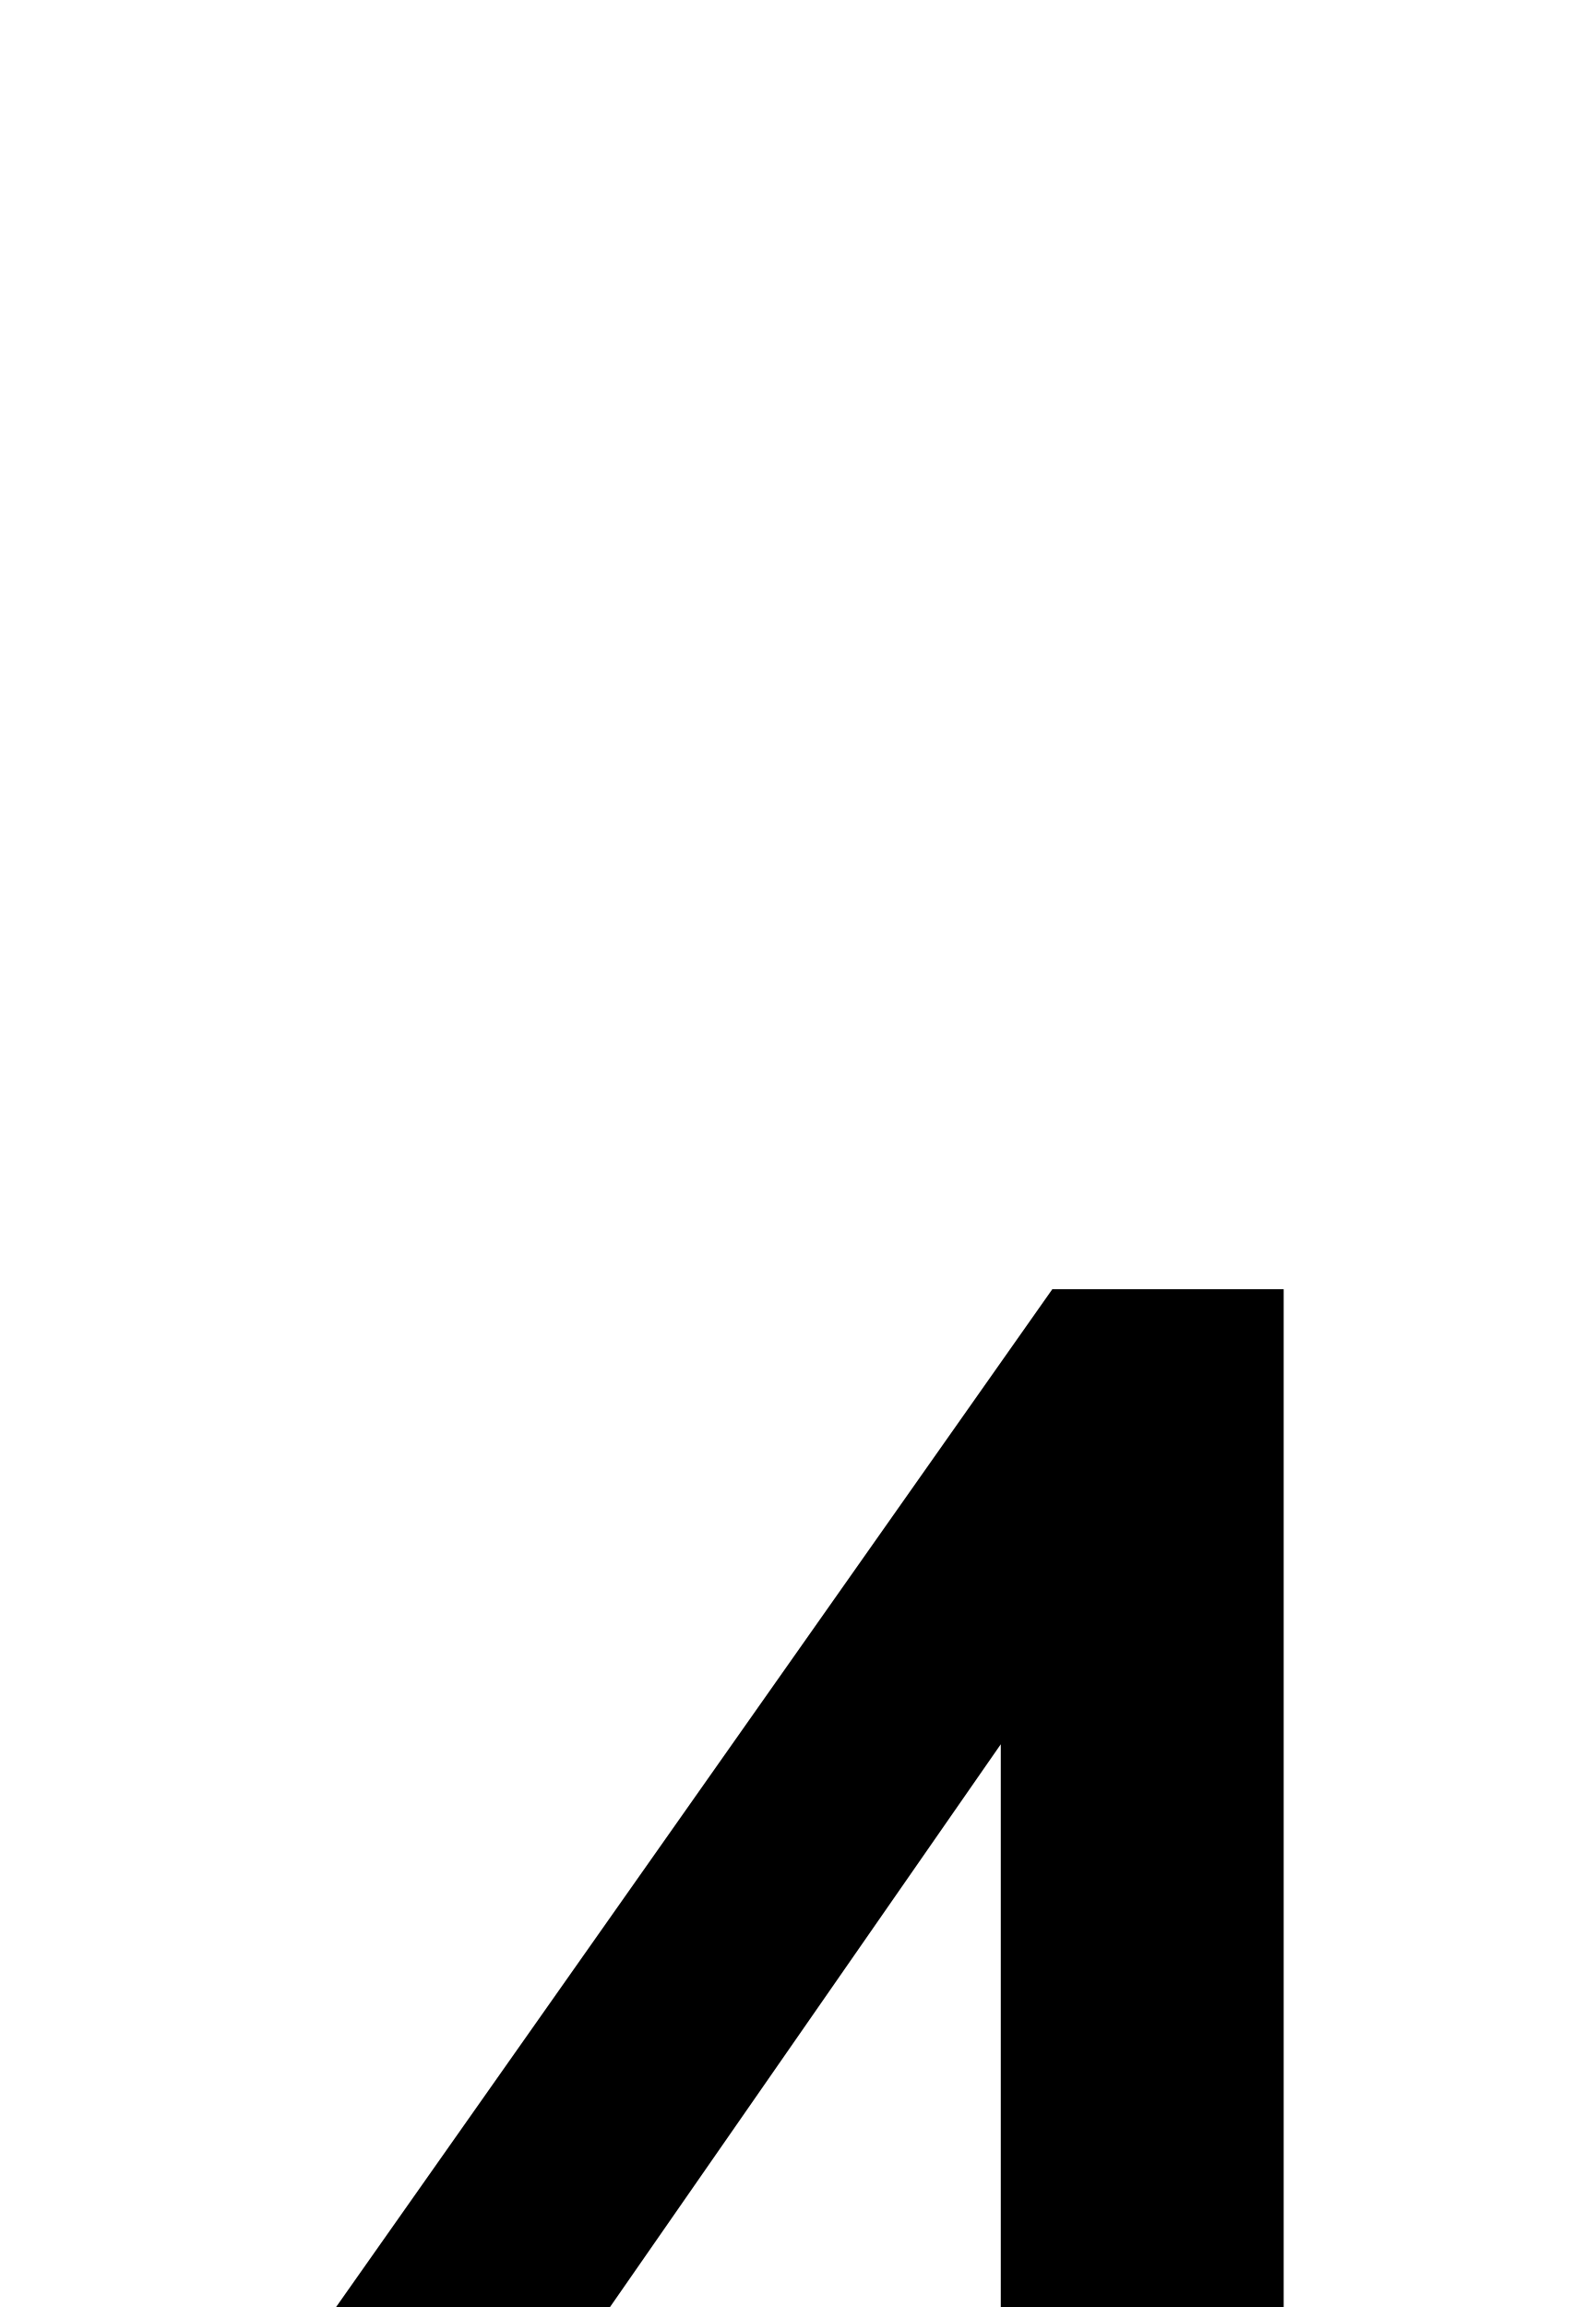
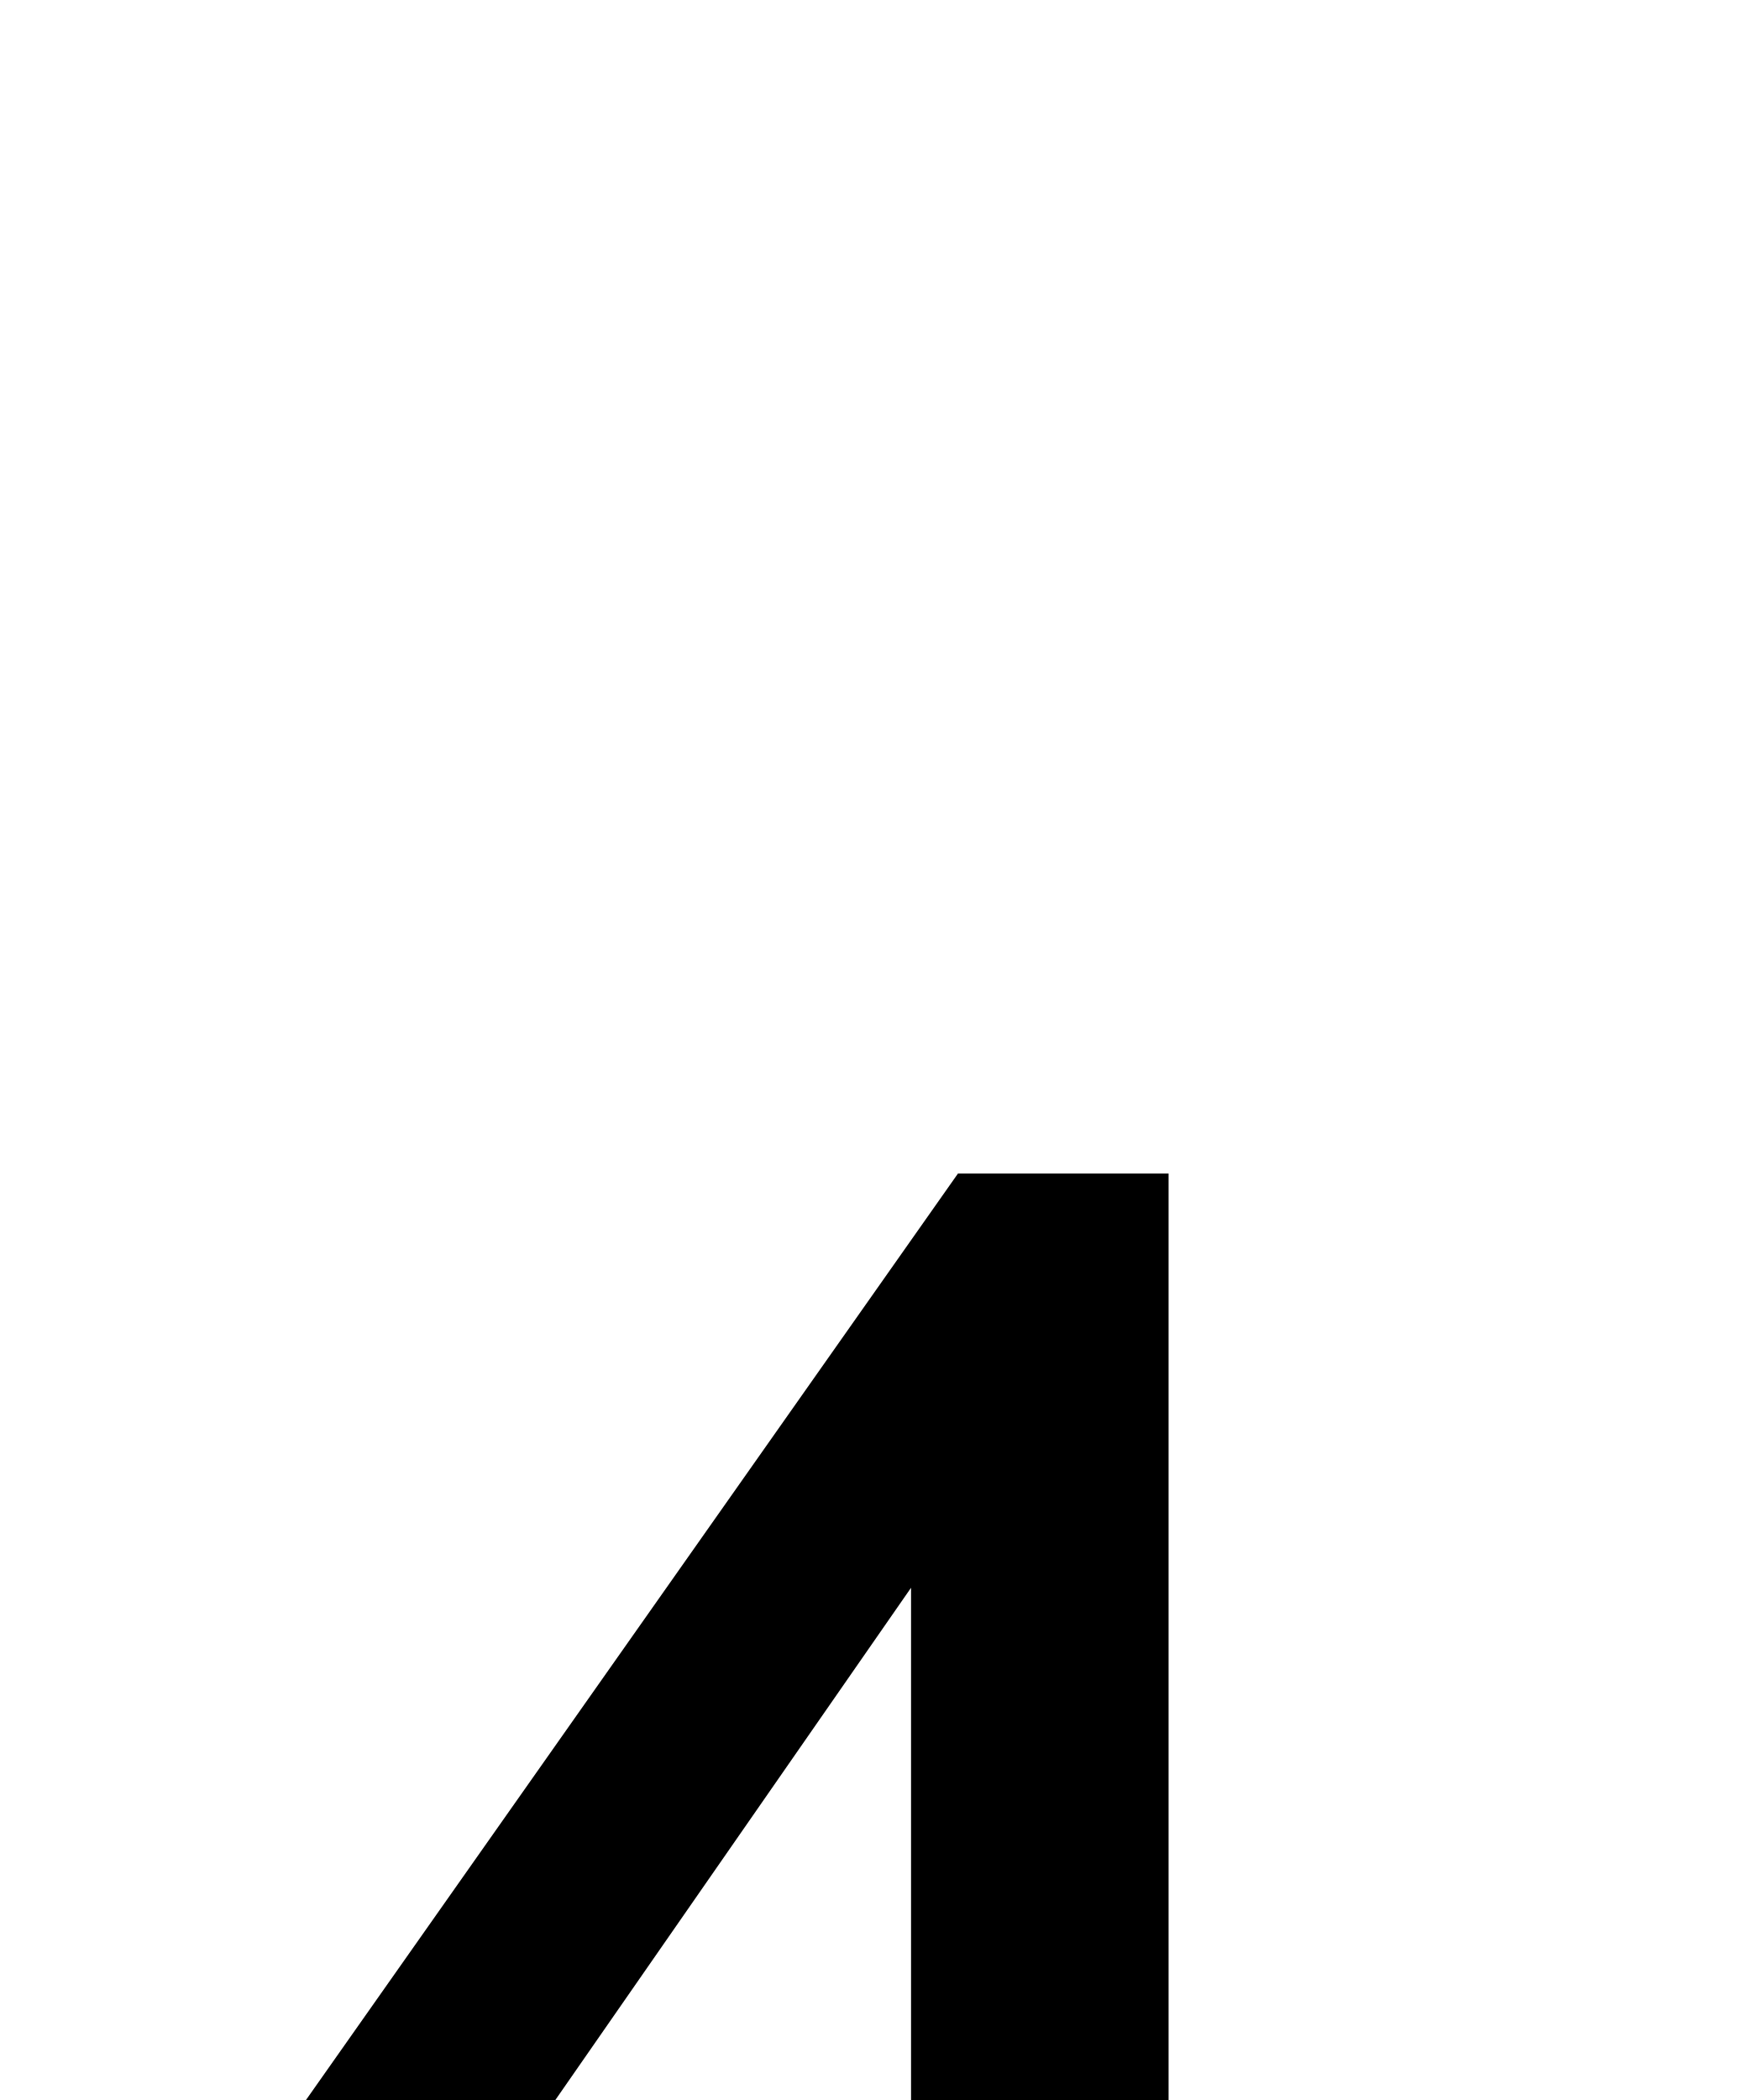
- <svg xmlns="http://www.w3.org/2000/svg" viewBox="0 -10.53 24.76 35.79" data-asc="0.9052734375">
+ <svg xmlns="http://www.w3.org/2000/svg" viewBox="0 -10.53 29.76 35.79" data-asc="0.9052734375">
  <g fill="#000000">
    <g fill="#000000" transform="translate(0, 0)">
      <path d="M15.53 45.26L15.53 36.69L0 36.69L0 32.67L16.33 9.47L19.92 9.47L19.92 32.67L24.76 32.67L24.76 36.69L19.92 36.69L19.92 45.26L15.53 45.26M15.53 32.67L15.53 16.53L4.32 32.67L15.53 32.67Z" />
    </g>
  </g>
</svg>
